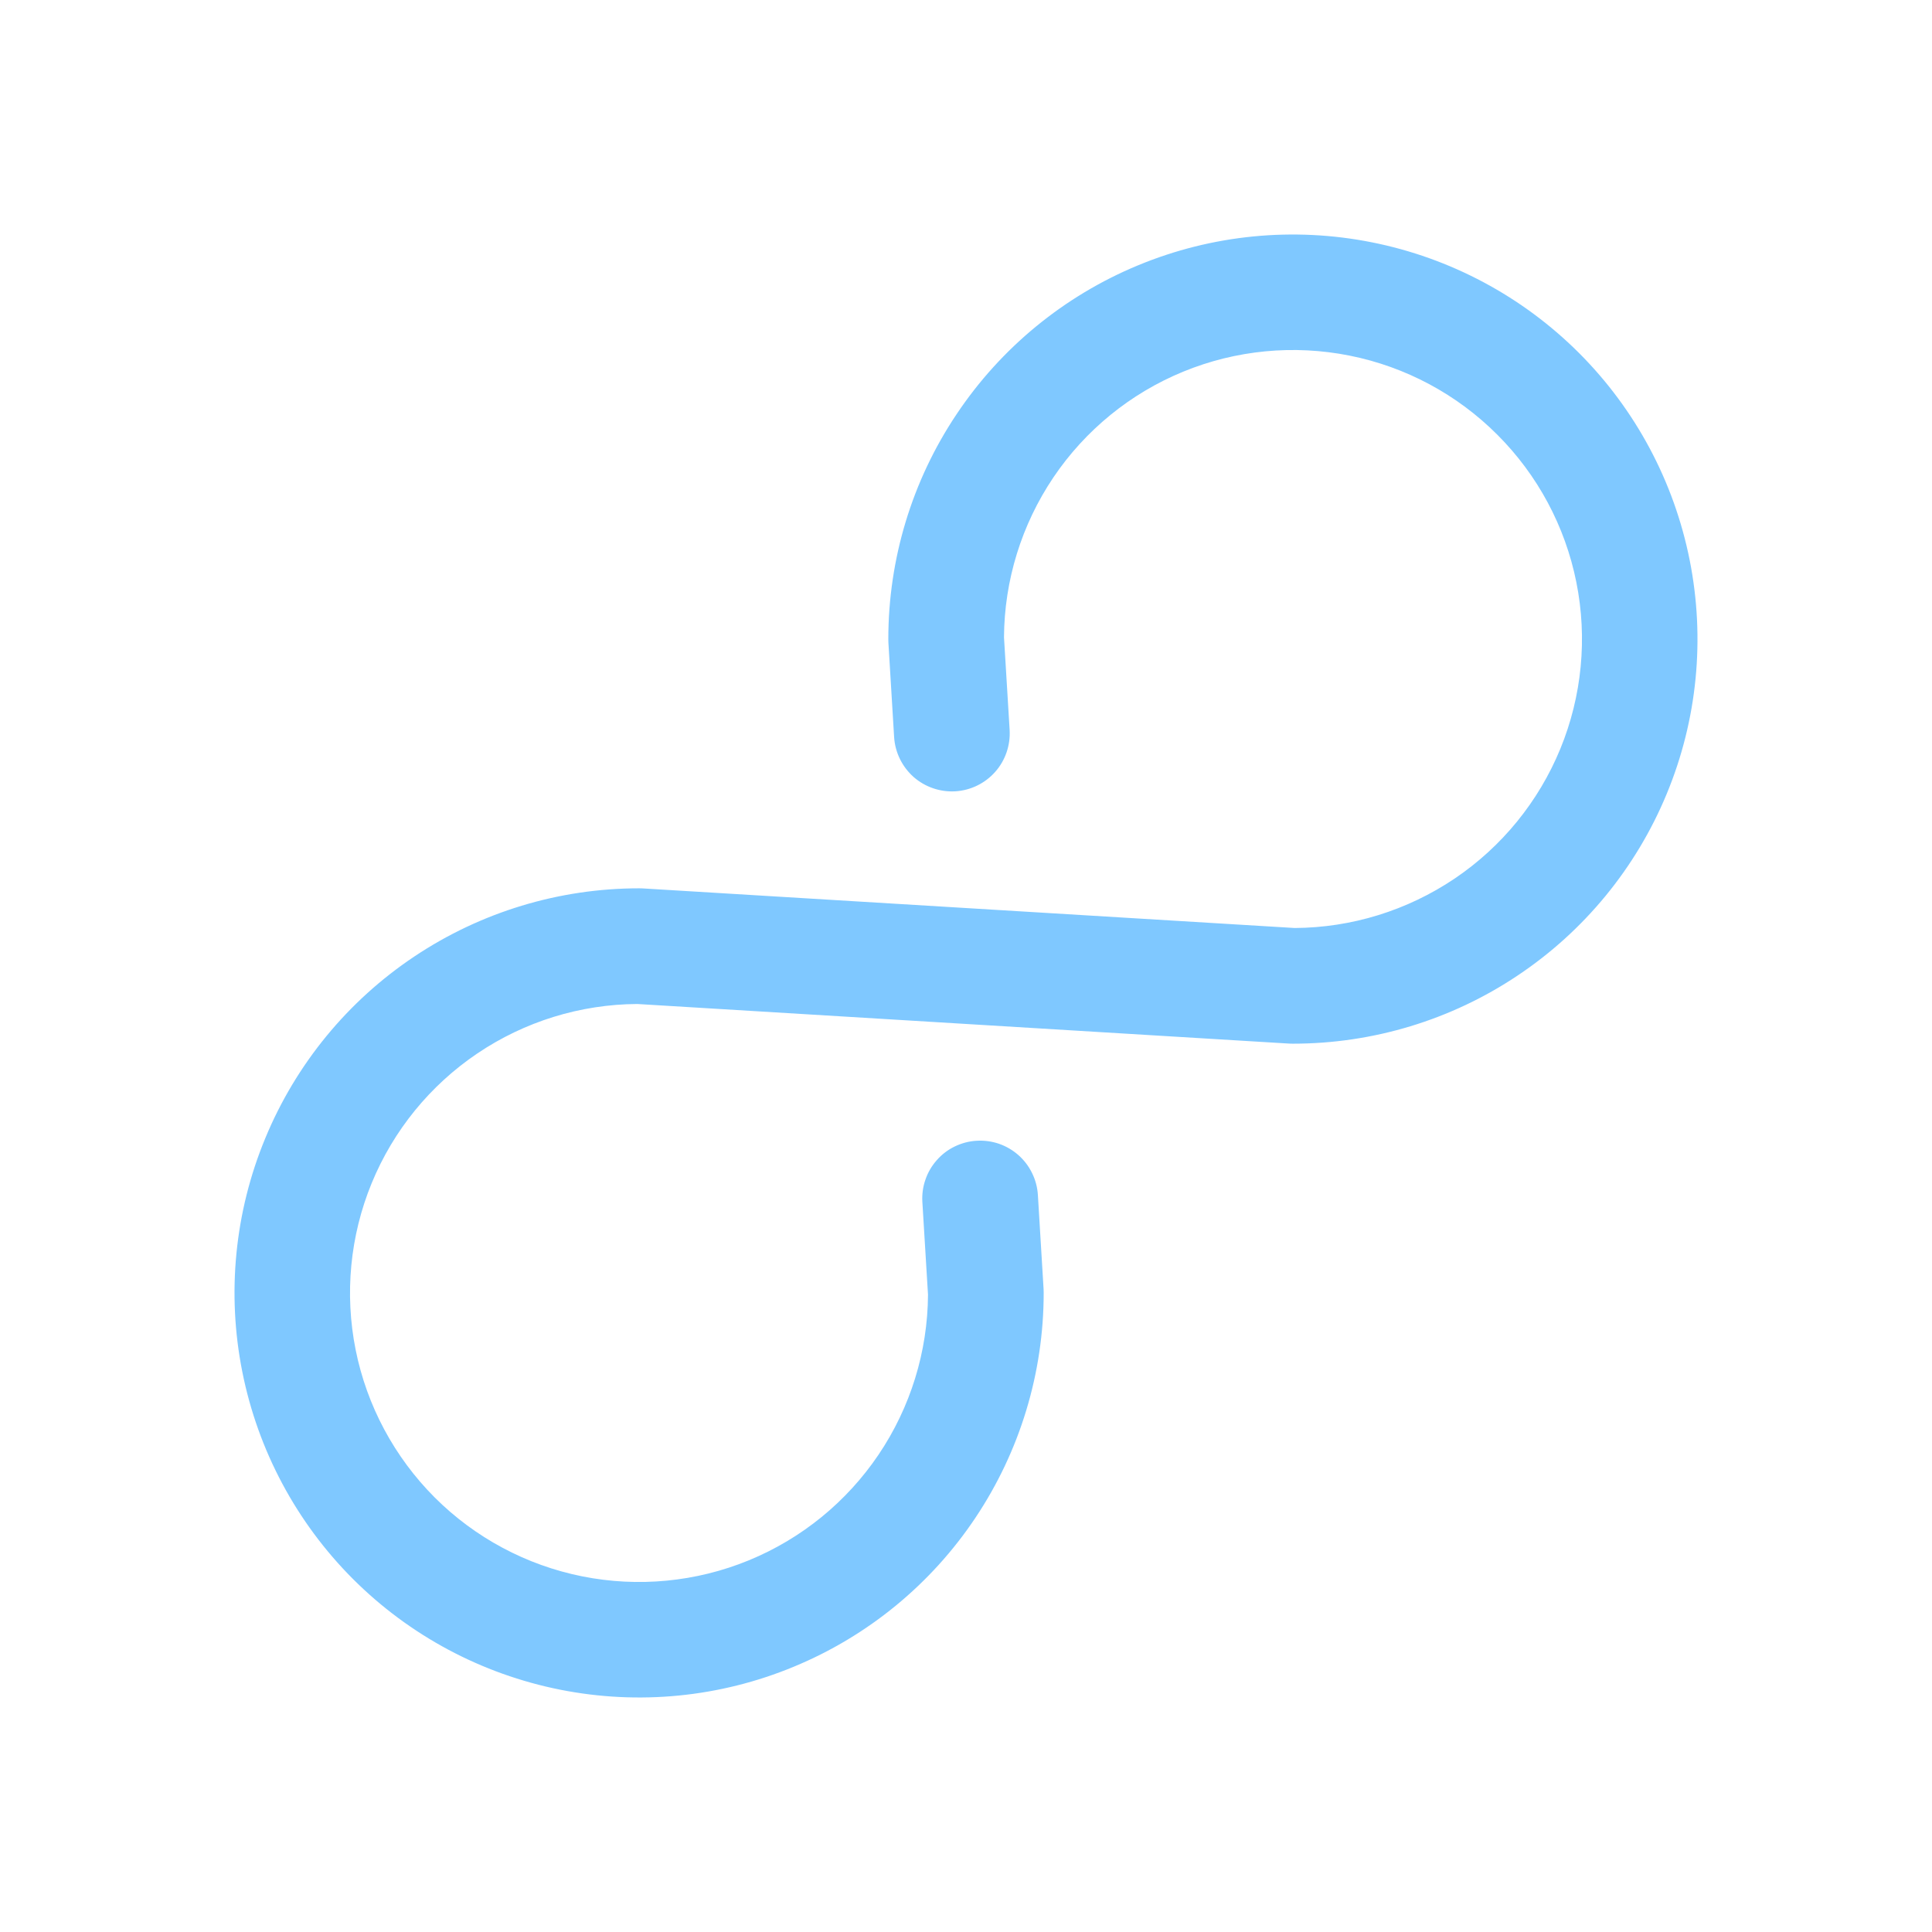
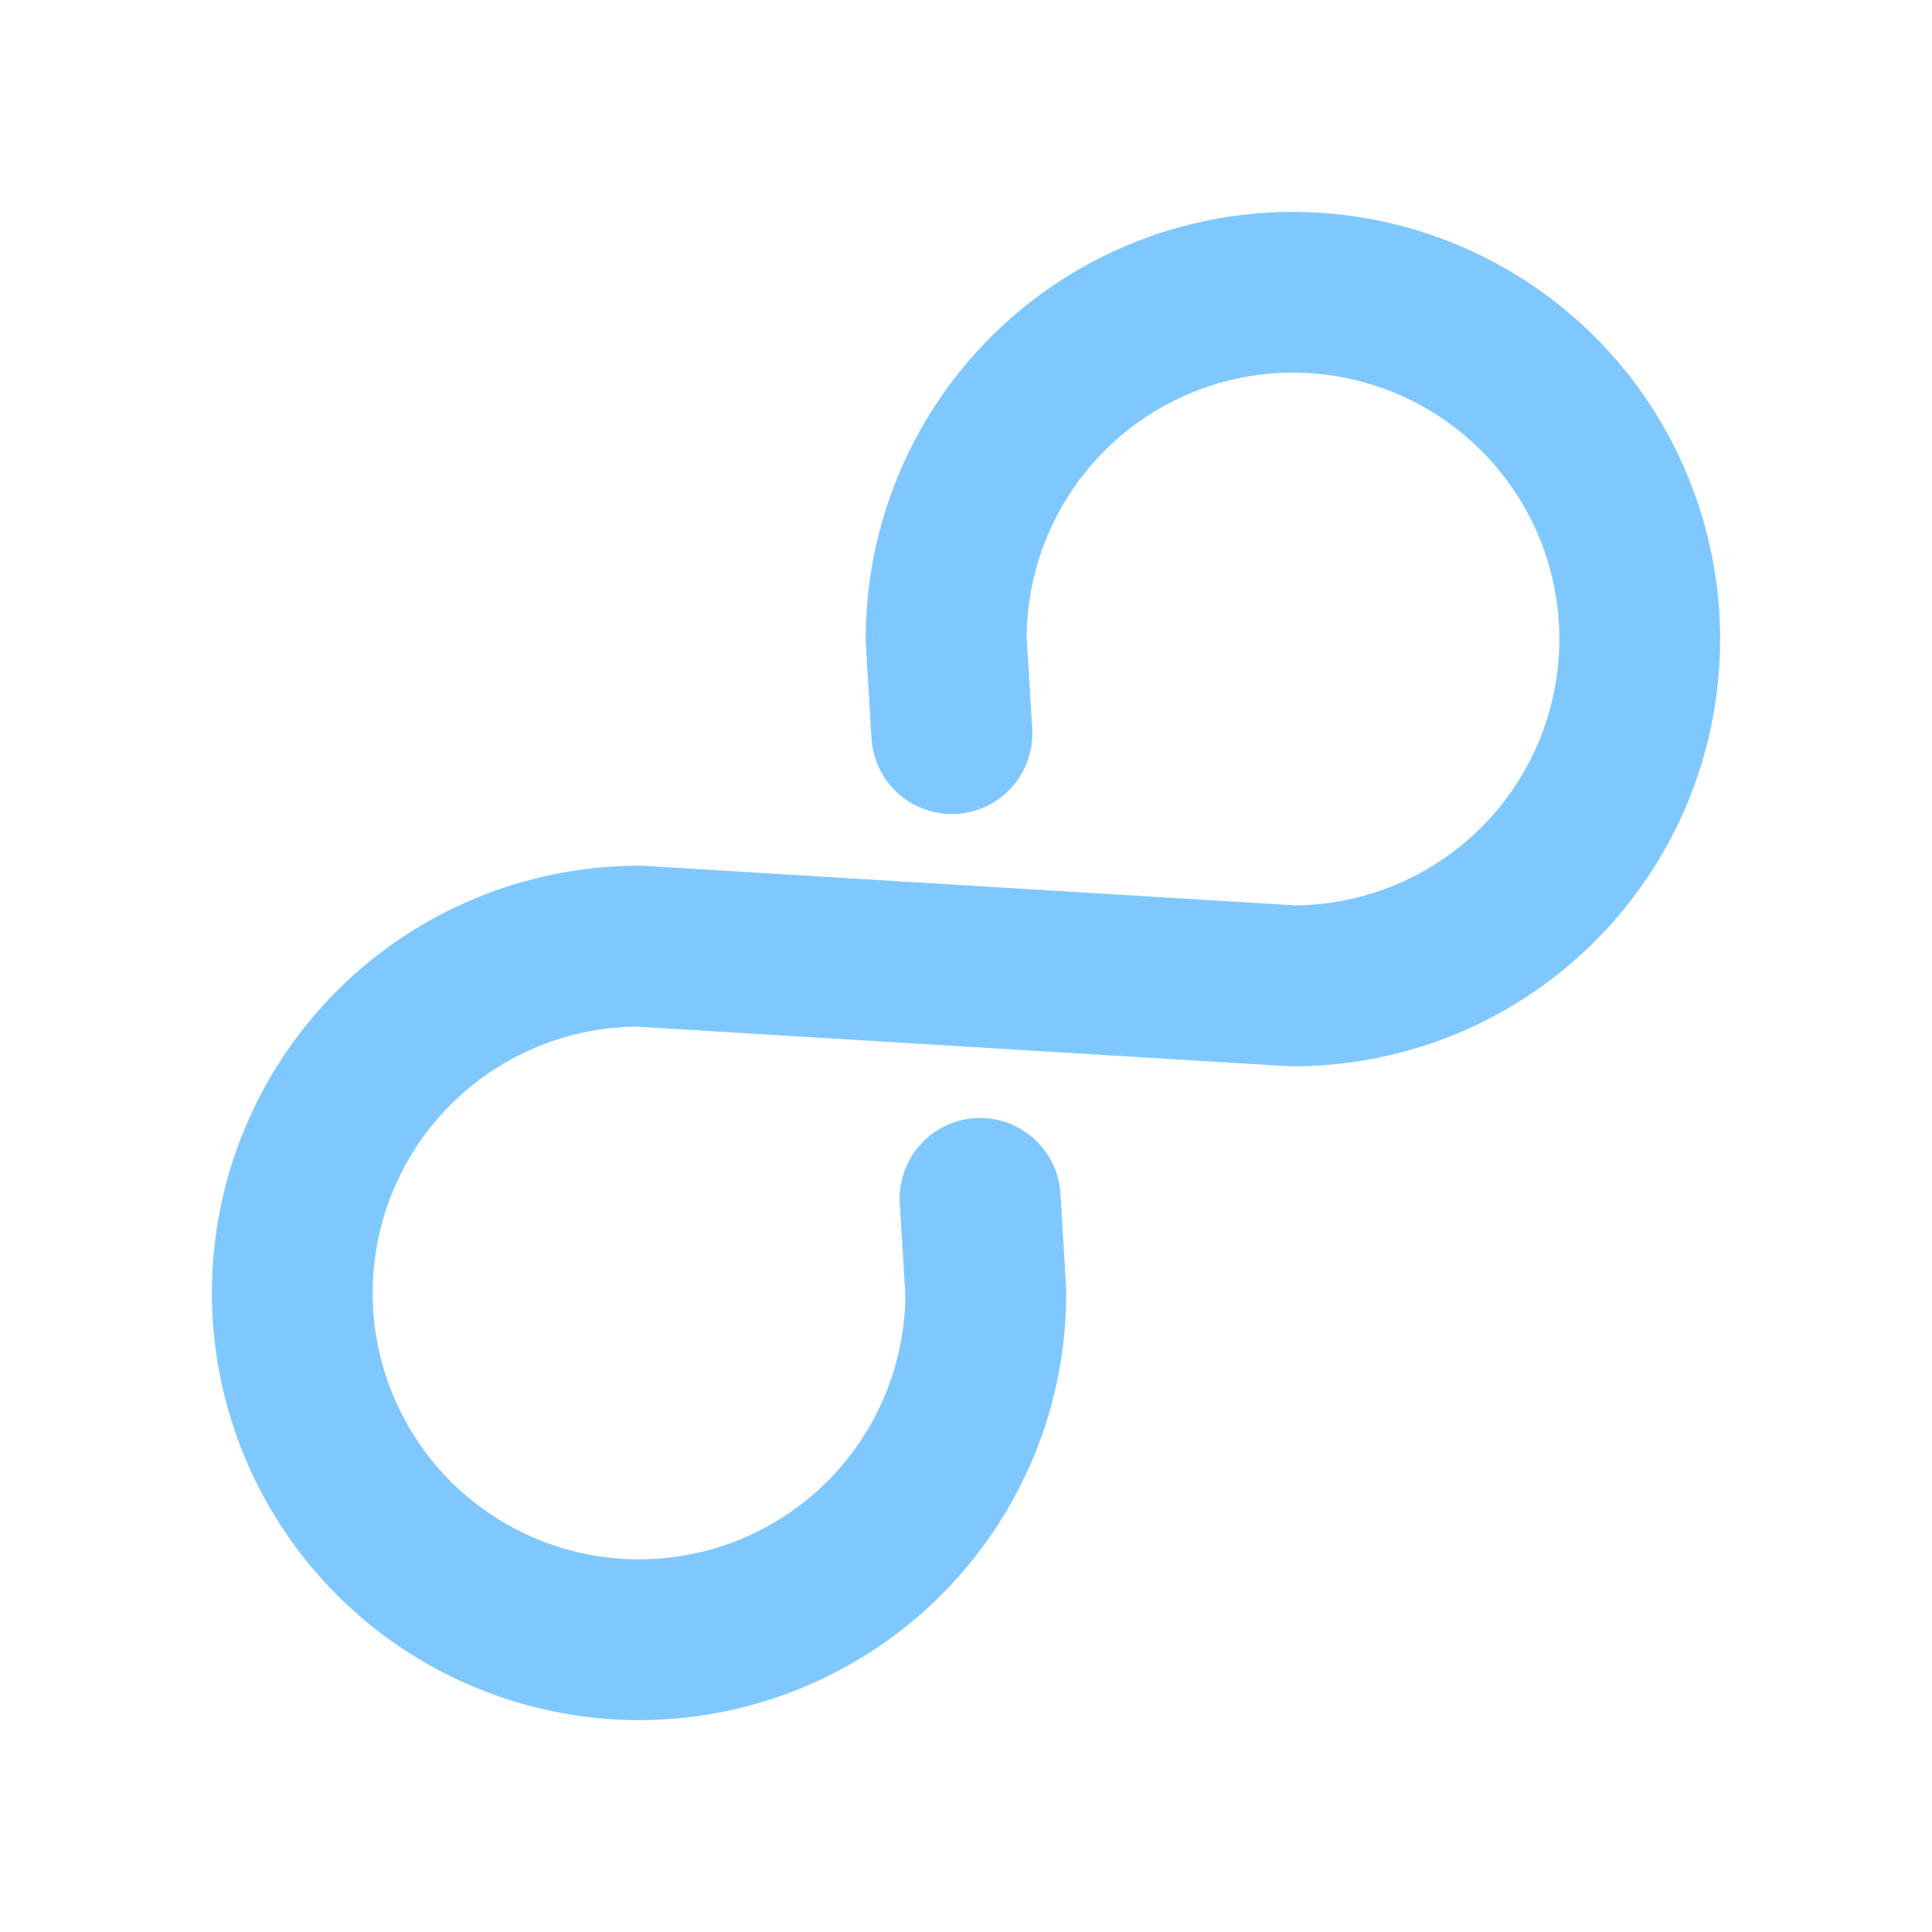
<svg xmlns="http://www.w3.org/2000/svg" width="24" height="24" viewBox="0 0 24 24" fill="none">
-   <path d="M19.615 4.385C20.318 5.088 20.796 5.984 20.99 6.959C21.184 7.934 21.085 8.944 20.704 9.863C20.324 10.781 19.68 11.566 18.853 12.118C18.027 12.671 17.055 12.965 16.061 12.965L16.018 12.964L7.917 12.472C7.208 12.476 6.517 12.69 5.93 13.086C5.343 13.482 4.886 14.043 4.617 14.698C4.348 15.353 4.279 16.073 4.418 16.768C4.557 17.462 4.899 18.1 5.399 18.601C5.9 19.102 6.538 19.443 7.232 19.582C7.927 19.721 8.647 19.652 9.302 19.383C9.957 19.114 10.518 18.657 10.914 18.07C11.31 17.483 11.524 16.791 11.528 16.083L11.458 14.932C11.452 14.838 11.465 14.743 11.496 14.654C11.526 14.565 11.574 14.483 11.637 14.412C11.699 14.341 11.775 14.283 11.86 14.242C11.945 14.201 12.037 14.176 12.131 14.171C12.226 14.165 12.32 14.178 12.409 14.208C12.498 14.239 12.581 14.287 12.652 14.35C12.722 14.412 12.78 14.488 12.821 14.573C12.863 14.658 12.887 14.75 12.893 14.844L12.964 16.018L12.965 16.061C12.965 17.055 12.67 18.027 12.118 18.853C11.566 19.68 10.781 20.324 9.862 20.704C8.944 21.085 7.934 21.184 6.959 20.99C5.984 20.796 5.088 20.318 4.385 19.615C3.682 18.912 3.204 18.016 3.01 17.041C2.816 16.067 2.915 15.056 3.296 14.138C3.676 13.219 4.32 12.434 5.147 11.882C5.973 11.33 6.945 11.035 7.939 11.035L7.982 11.036L16.083 11.528C16.791 11.524 17.482 11.31 18.07 10.914C18.657 10.518 19.114 9.957 19.383 9.302C19.652 8.647 19.721 7.927 19.582 7.233C19.443 6.538 19.101 5.9 18.6 5.4C18.1 4.899 17.462 4.557 16.767 4.418C16.073 4.279 15.353 4.348 14.698 4.617C14.043 4.886 13.482 5.343 13.086 5.93C12.69 6.518 12.476 7.209 12.472 7.917L12.542 9.068C12.553 9.258 12.489 9.446 12.363 9.588C12.237 9.731 12.059 9.818 11.868 9.83C11.678 9.841 11.491 9.777 11.348 9.651C11.206 9.524 11.119 9.347 11.107 9.156L11.036 7.982L11.035 7.939C11.035 6.945 11.329 5.973 11.882 5.147C12.434 4.32 13.219 3.676 14.137 3.296C15.056 2.915 16.066 2.816 17.041 3.01C18.016 3.204 18.912 3.682 19.615 4.385Z" fill="#7FC8FF" />
+   <path d="M19.615 4.385C20.318 5.088 20.796 5.984 20.99 6.959C21.184 7.934 21.085 8.944 20.704 9.863C20.324 10.781 19.68 11.566 18.853 12.118C18.027 12.671 17.055 12.965 16.061 12.965L16.018 12.964L7.917 12.472C7.208 12.476 6.517 12.69 5.93 13.086C5.343 13.482 4.886 14.043 4.617 14.698C4.348 15.353 4.279 16.073 4.418 16.768C4.557 17.462 4.899 18.1 5.399 18.601C5.9 19.102 6.538 19.443 7.232 19.582C7.927 19.721 8.647 19.652 9.302 19.383C9.957 19.114 10.518 18.657 10.914 18.07C11.31 17.483 11.524 16.791 11.528 16.083L11.458 14.932C11.452 14.838 11.465 14.743 11.496 14.654C11.526 14.565 11.574 14.483 11.637 14.412C11.699 14.341 11.775 14.283 11.86 14.242C11.945 14.201 12.037 14.176 12.131 14.171C12.226 14.165 12.32 14.178 12.409 14.208C12.498 14.239 12.581 14.287 12.652 14.35C12.722 14.412 12.78 14.488 12.821 14.573C12.863 14.658 12.887 14.75 12.893 14.844L12.964 16.018L12.965 16.061C12.965 17.055 12.67 18.027 12.118 18.853C11.566 19.68 10.781 20.324 9.862 20.704C8.944 21.085 7.934 21.184 6.959 20.99C5.984 20.796 5.088 20.318 4.385 19.615C3.682 18.912 3.204 18.016 3.01 17.041C2.816 16.067 2.915 15.056 3.296 14.138C3.676 13.219 4.32 12.434 5.147 11.882C5.973 11.33 6.945 11.035 7.939 11.035L7.982 11.036L16.083 11.528C16.791 11.524 17.482 11.31 18.07 10.914C18.657 10.518 19.114 9.957 19.383 9.302C19.652 8.647 19.721 7.927 19.582 7.233C19.443 6.538 19.101 5.9 18.6 5.4C18.1 4.899 17.462 4.557 16.767 4.418C16.073 4.279 15.353 4.348 14.698 4.617C14.043 4.886 13.482 5.343 13.086 5.93C12.69 6.518 12.476 7.209 12.472 7.917L12.542 9.068C12.553 9.258 12.489 9.446 12.363 9.588C12.237 9.731 12.059 9.818 11.868 9.83C11.678 9.841 11.491 9.777 11.348 9.651C11.206 9.524 11.119 9.347 11.107 9.156L11.036 7.982L11.035 7.939C11.035 6.945 11.329 5.973 11.882 5.147C12.434 4.32 13.219 3.676 14.137 3.296C15.056 2.915 16.066 2.816 17.041 3.01C18.016 3.204 18.912 3.682 19.615 4.385Z" fill="#7FC8FF" stroke="#7FC8FF" stroke-width="0.562" stroke-linejoin="round" />
</svg>
